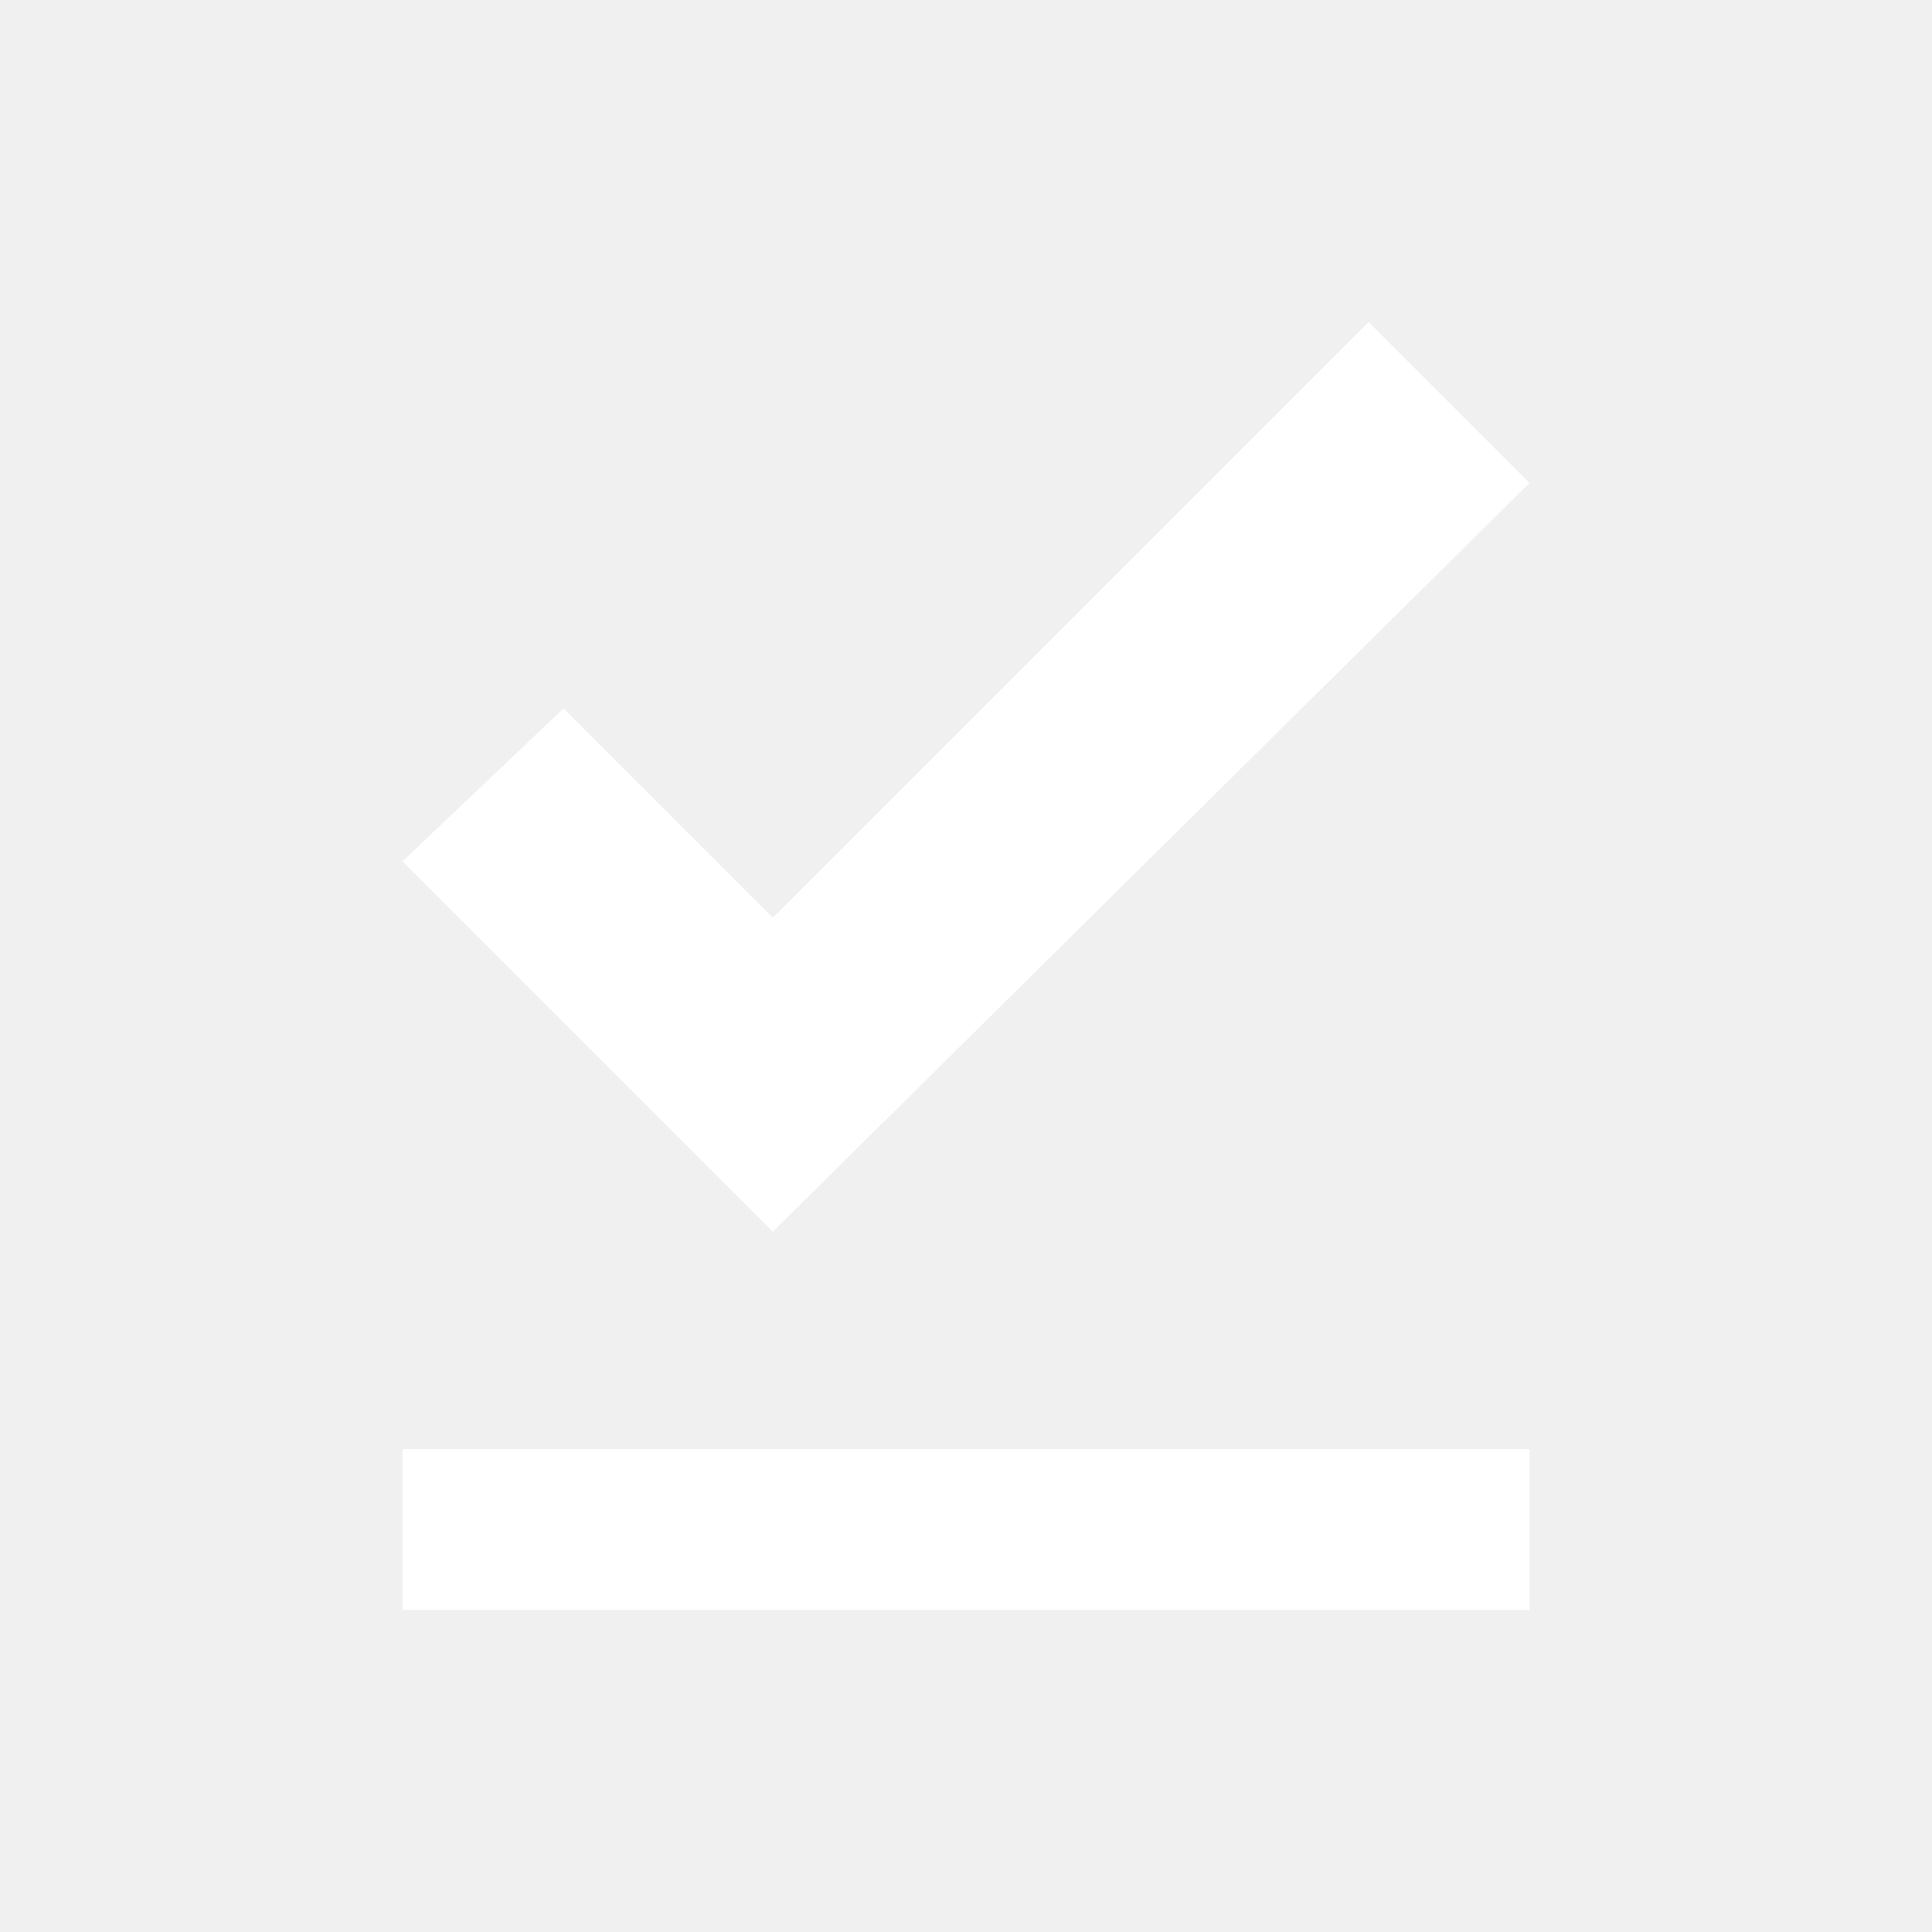
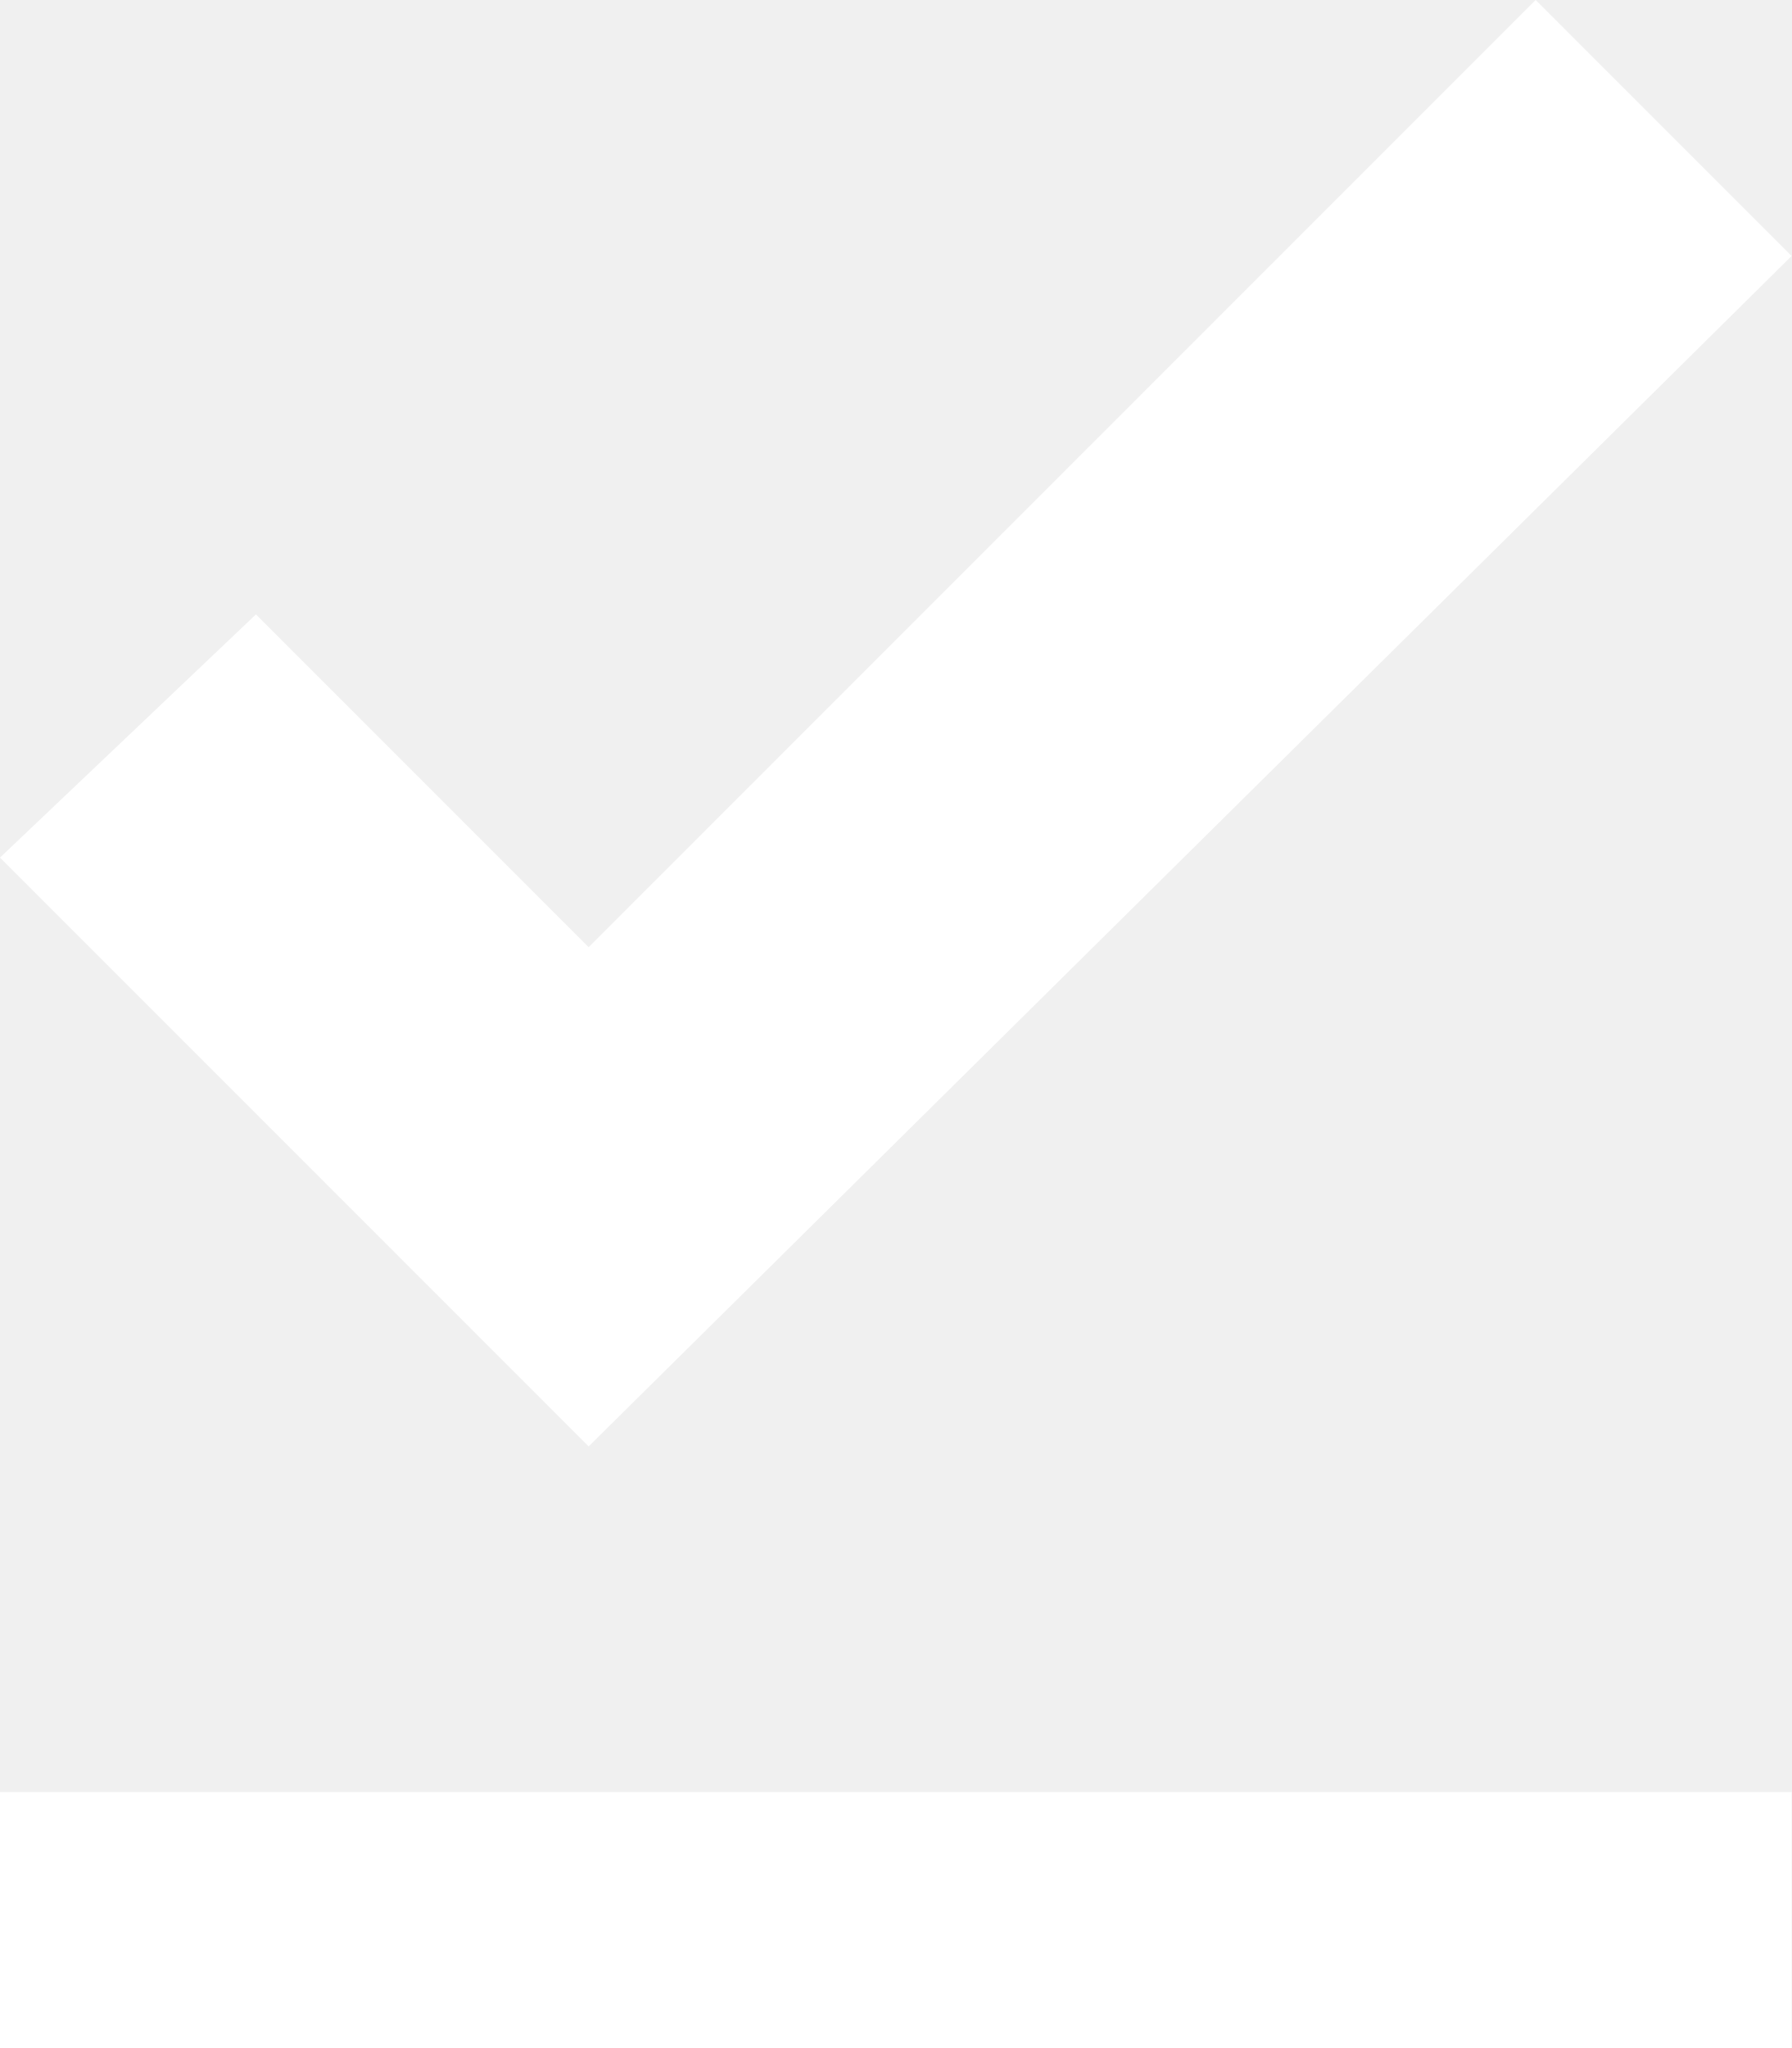
- <svg xmlns="http://www.w3.org/2000/svg" width="24" height="24" viewBox="0 0 24 24" fill="none">
-   <g id="download_done_24px">
-     <path id="icon/file/download_done_24px" fill-rule="evenodd" clip-rule="evenodd" d="M5 10.7L9.6 15.3L19 6L17 4L9.6 11.4L7 8.8L5 10.7ZM19 18H5V20H19V18Z" fill="white" />
-   </g>
+ <svg xmlns="http://www.w3.org/2000/svg" width="14" height="16" viewBox="0 0 14 16" fill="none">
+   <path fill-rule="evenodd" clip-rule="evenodd" d="M0 6.7L4.6 11.3L14 2L12 0L4.6 7.4L2 4.8L0 6.7ZM14 14H0V16H14V14Z" fill="white" />
</svg>
